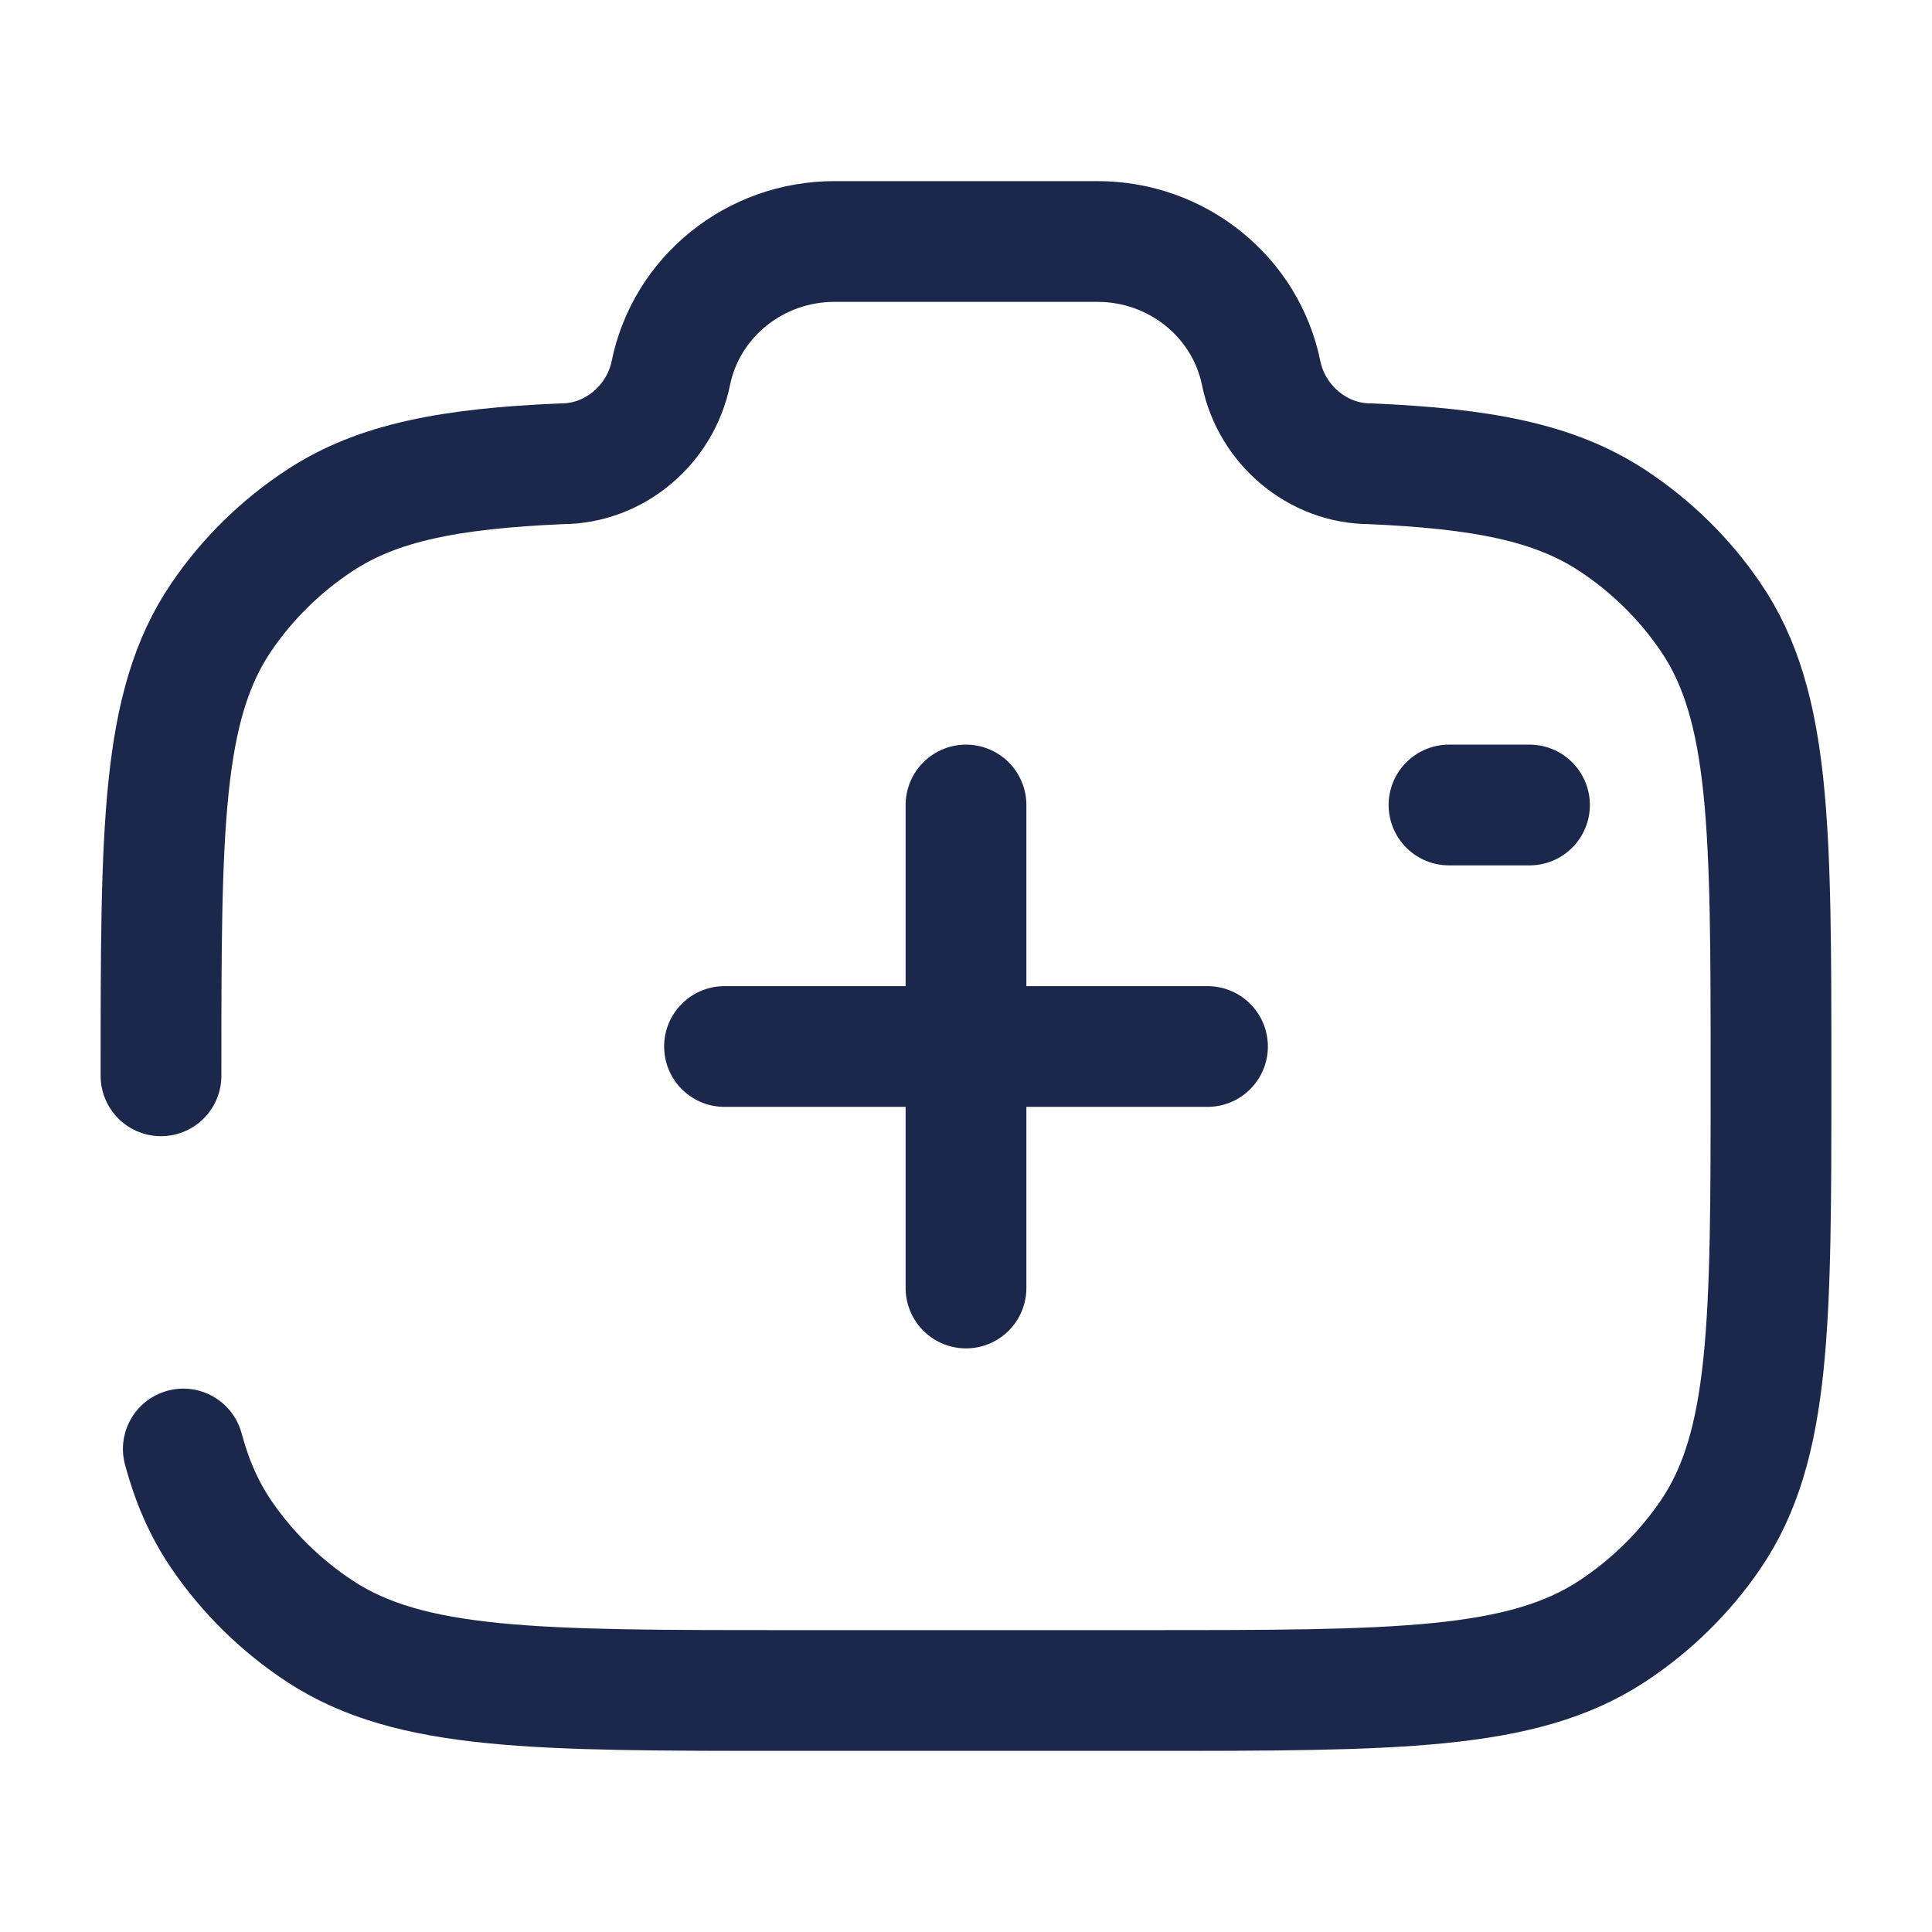
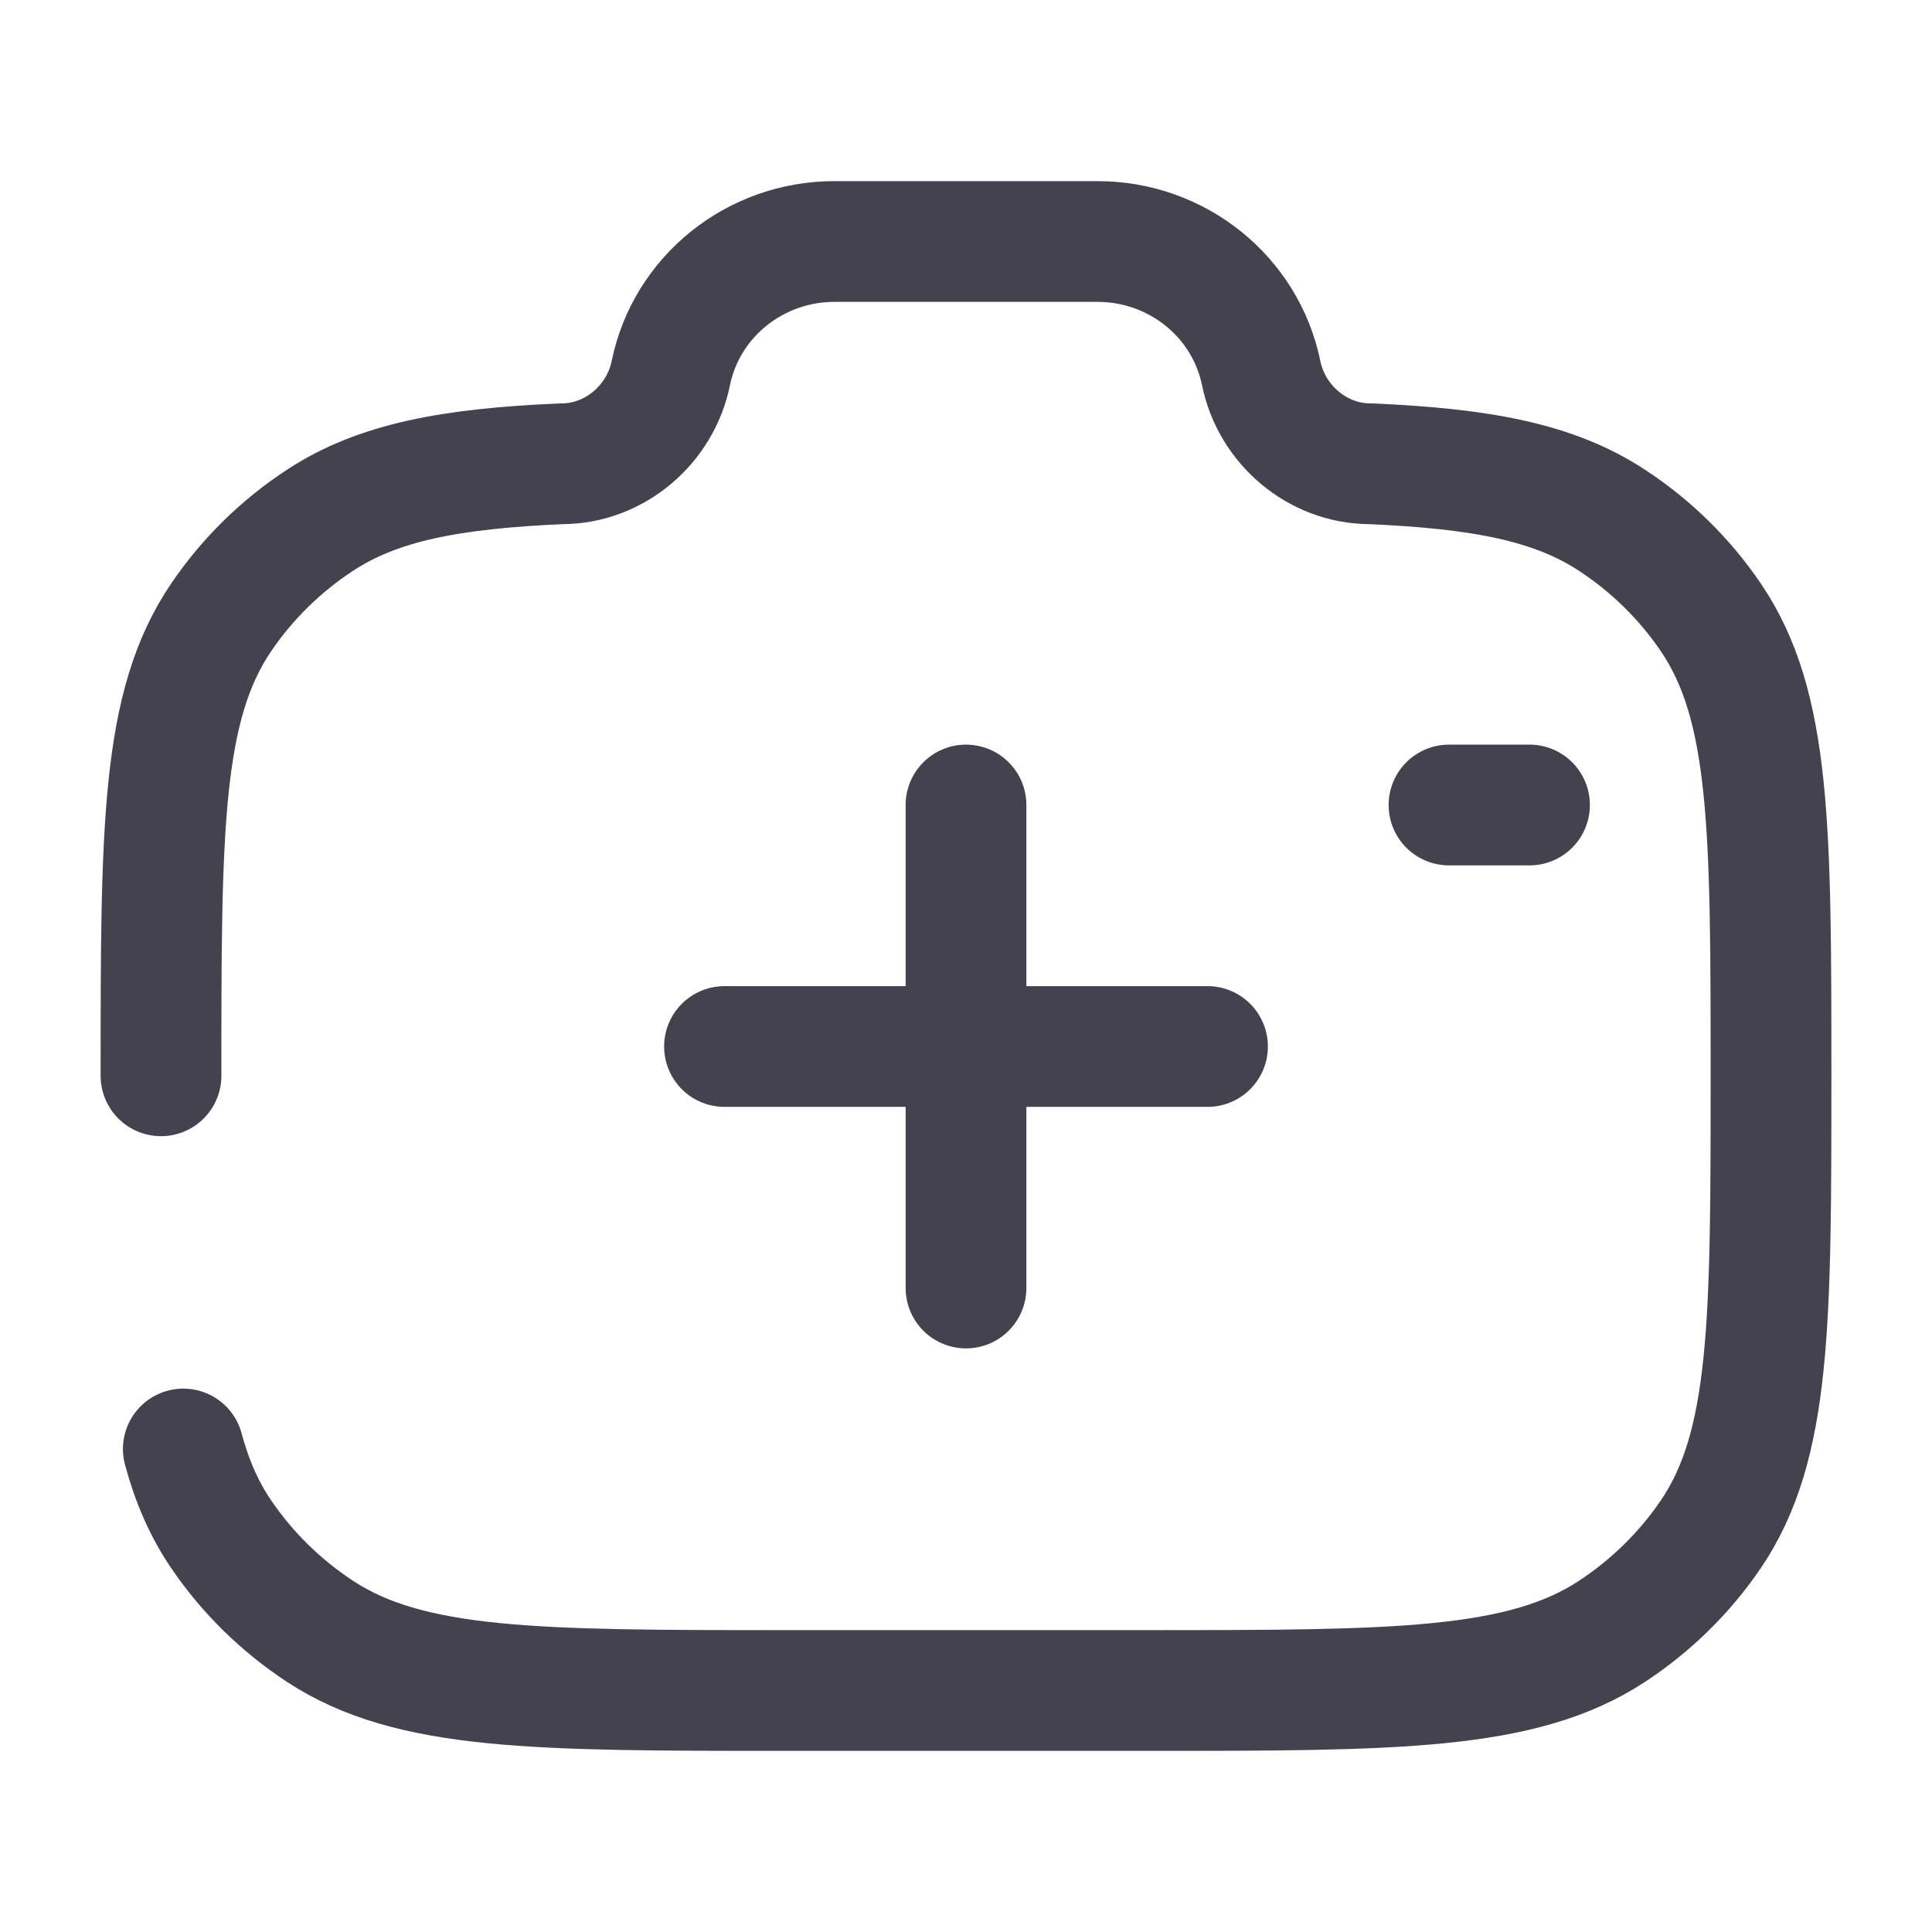
- <svg xmlns="http://www.w3.org/2000/svg" width="800px" height="800px" viewBox="0 0 24 24" fill="none">
-   <path d="M15 13H9" stroke="#1C274C" stroke-width="1.5" stroke-linecap="round" />
-   <path d="M12 10L12 16" stroke="#1C274C" stroke-width="1.5" stroke-linecap="round" />
-   <path d="M19 10H18" stroke="#1C274C" stroke-width="1.5" stroke-linecap="round" />
-   <path d="M2 13.364C2 10.299 2 8.767 2.749 7.667C3.073 7.19 3.49 6.781 3.975 6.463C4.696 5.99 5.597 5.821 6.978 5.761C7.637 5.761 8.204 5.271 8.333 4.636C8.527 3.685 9.378 3 10.366 3H13.634C14.622 3 15.473 3.685 15.667 4.636C15.796 5.271 16.363 5.761 17.022 5.761C18.403 5.821 19.304 5.99 20.025 6.463C20.51 6.781 20.927 7.19 21.251 7.667C22 8.767 22 10.299 22 13.364C22 16.428 22 17.96 21.251 19.061C20.927 19.537 20.51 19.946 20.025 20.265C18.904 21 17.343 21 14.222 21H9.778C6.657 21 5.096 21 3.975 20.265C3.49 19.946 3.073 19.537 2.749 19.061C2.537 18.75 2.386 18.404 2.277 18" stroke="#1C274C" stroke-width="1.5" stroke-linecap="round" />
+ <svg xmlns="http://www.w3.org/2000/svg" width="24" height="24" viewBox="0 0 24 24" fill="none">
+   <path d="M15 13H9" stroke="#43424E" stroke-width="1.5" stroke-linecap="round" />
+   <path d="M12 10L12 16" stroke="#43424E" stroke-width="1.5" stroke-linecap="round" />
+   <path d="M19 10H18" stroke="#43424E" stroke-width="1.5" stroke-linecap="round" />
+   <path d="M2 13.364C2 10.299 2 8.767 2.749 7.667C3.073 7.19 3.49 6.781 3.975 6.463C4.696 5.99 5.597 5.821 6.978 5.761C7.637 5.761 8.204 5.271 8.333 4.636C8.527 3.685 9.378 3 10.366 3H13.634C14.622 3 15.473 3.685 15.667 4.636C15.796 5.271 16.363 5.761 17.022 5.761C18.403 5.821 19.304 5.99 20.025 6.463C20.51 6.781 20.927 7.19 21.251 7.667C22 8.767 22 10.299 22 13.364C22 16.428 22 17.96 21.251 19.061C20.927 19.537 20.51 19.946 20.025 20.265C18.904 21 17.343 21 14.222 21H9.778C6.657 21 5.096 21 3.975 20.265C3.49 19.946 3.073 19.537 2.749 19.061C2.537 18.75 2.386 18.404 2.277 18" stroke="#43424E" stroke-width="1.5" stroke-linecap="round" />
</svg>
